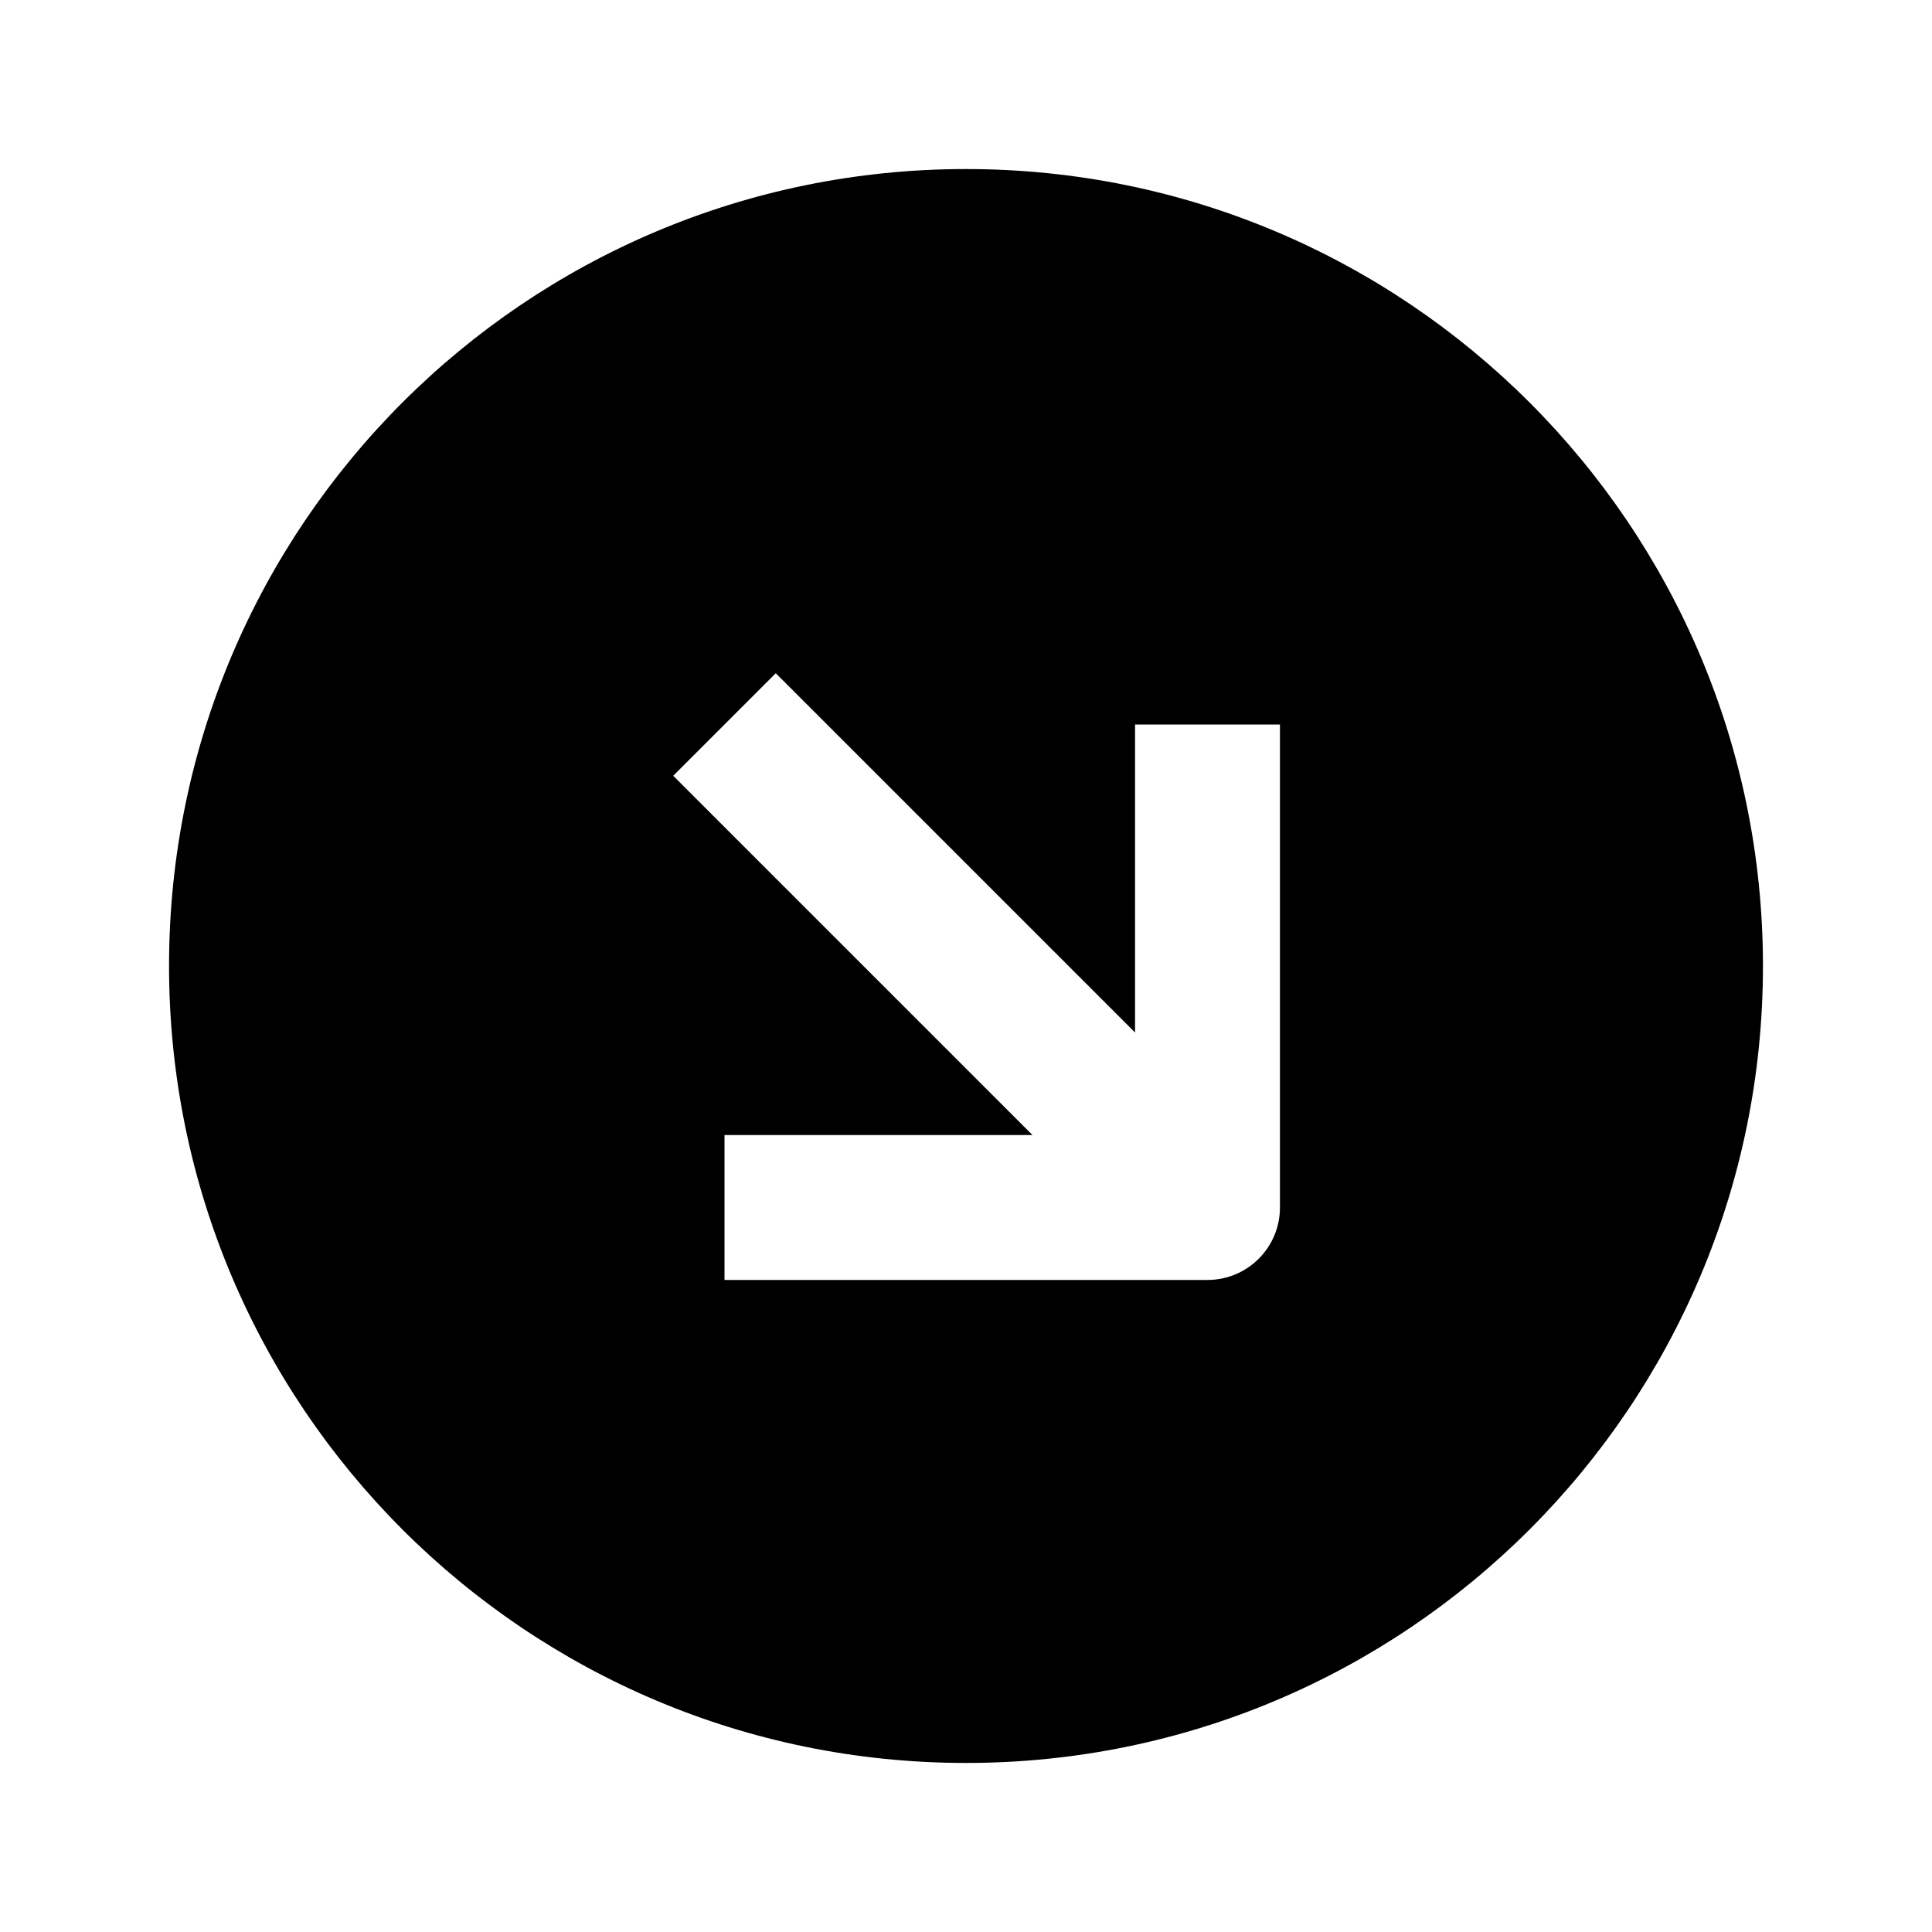
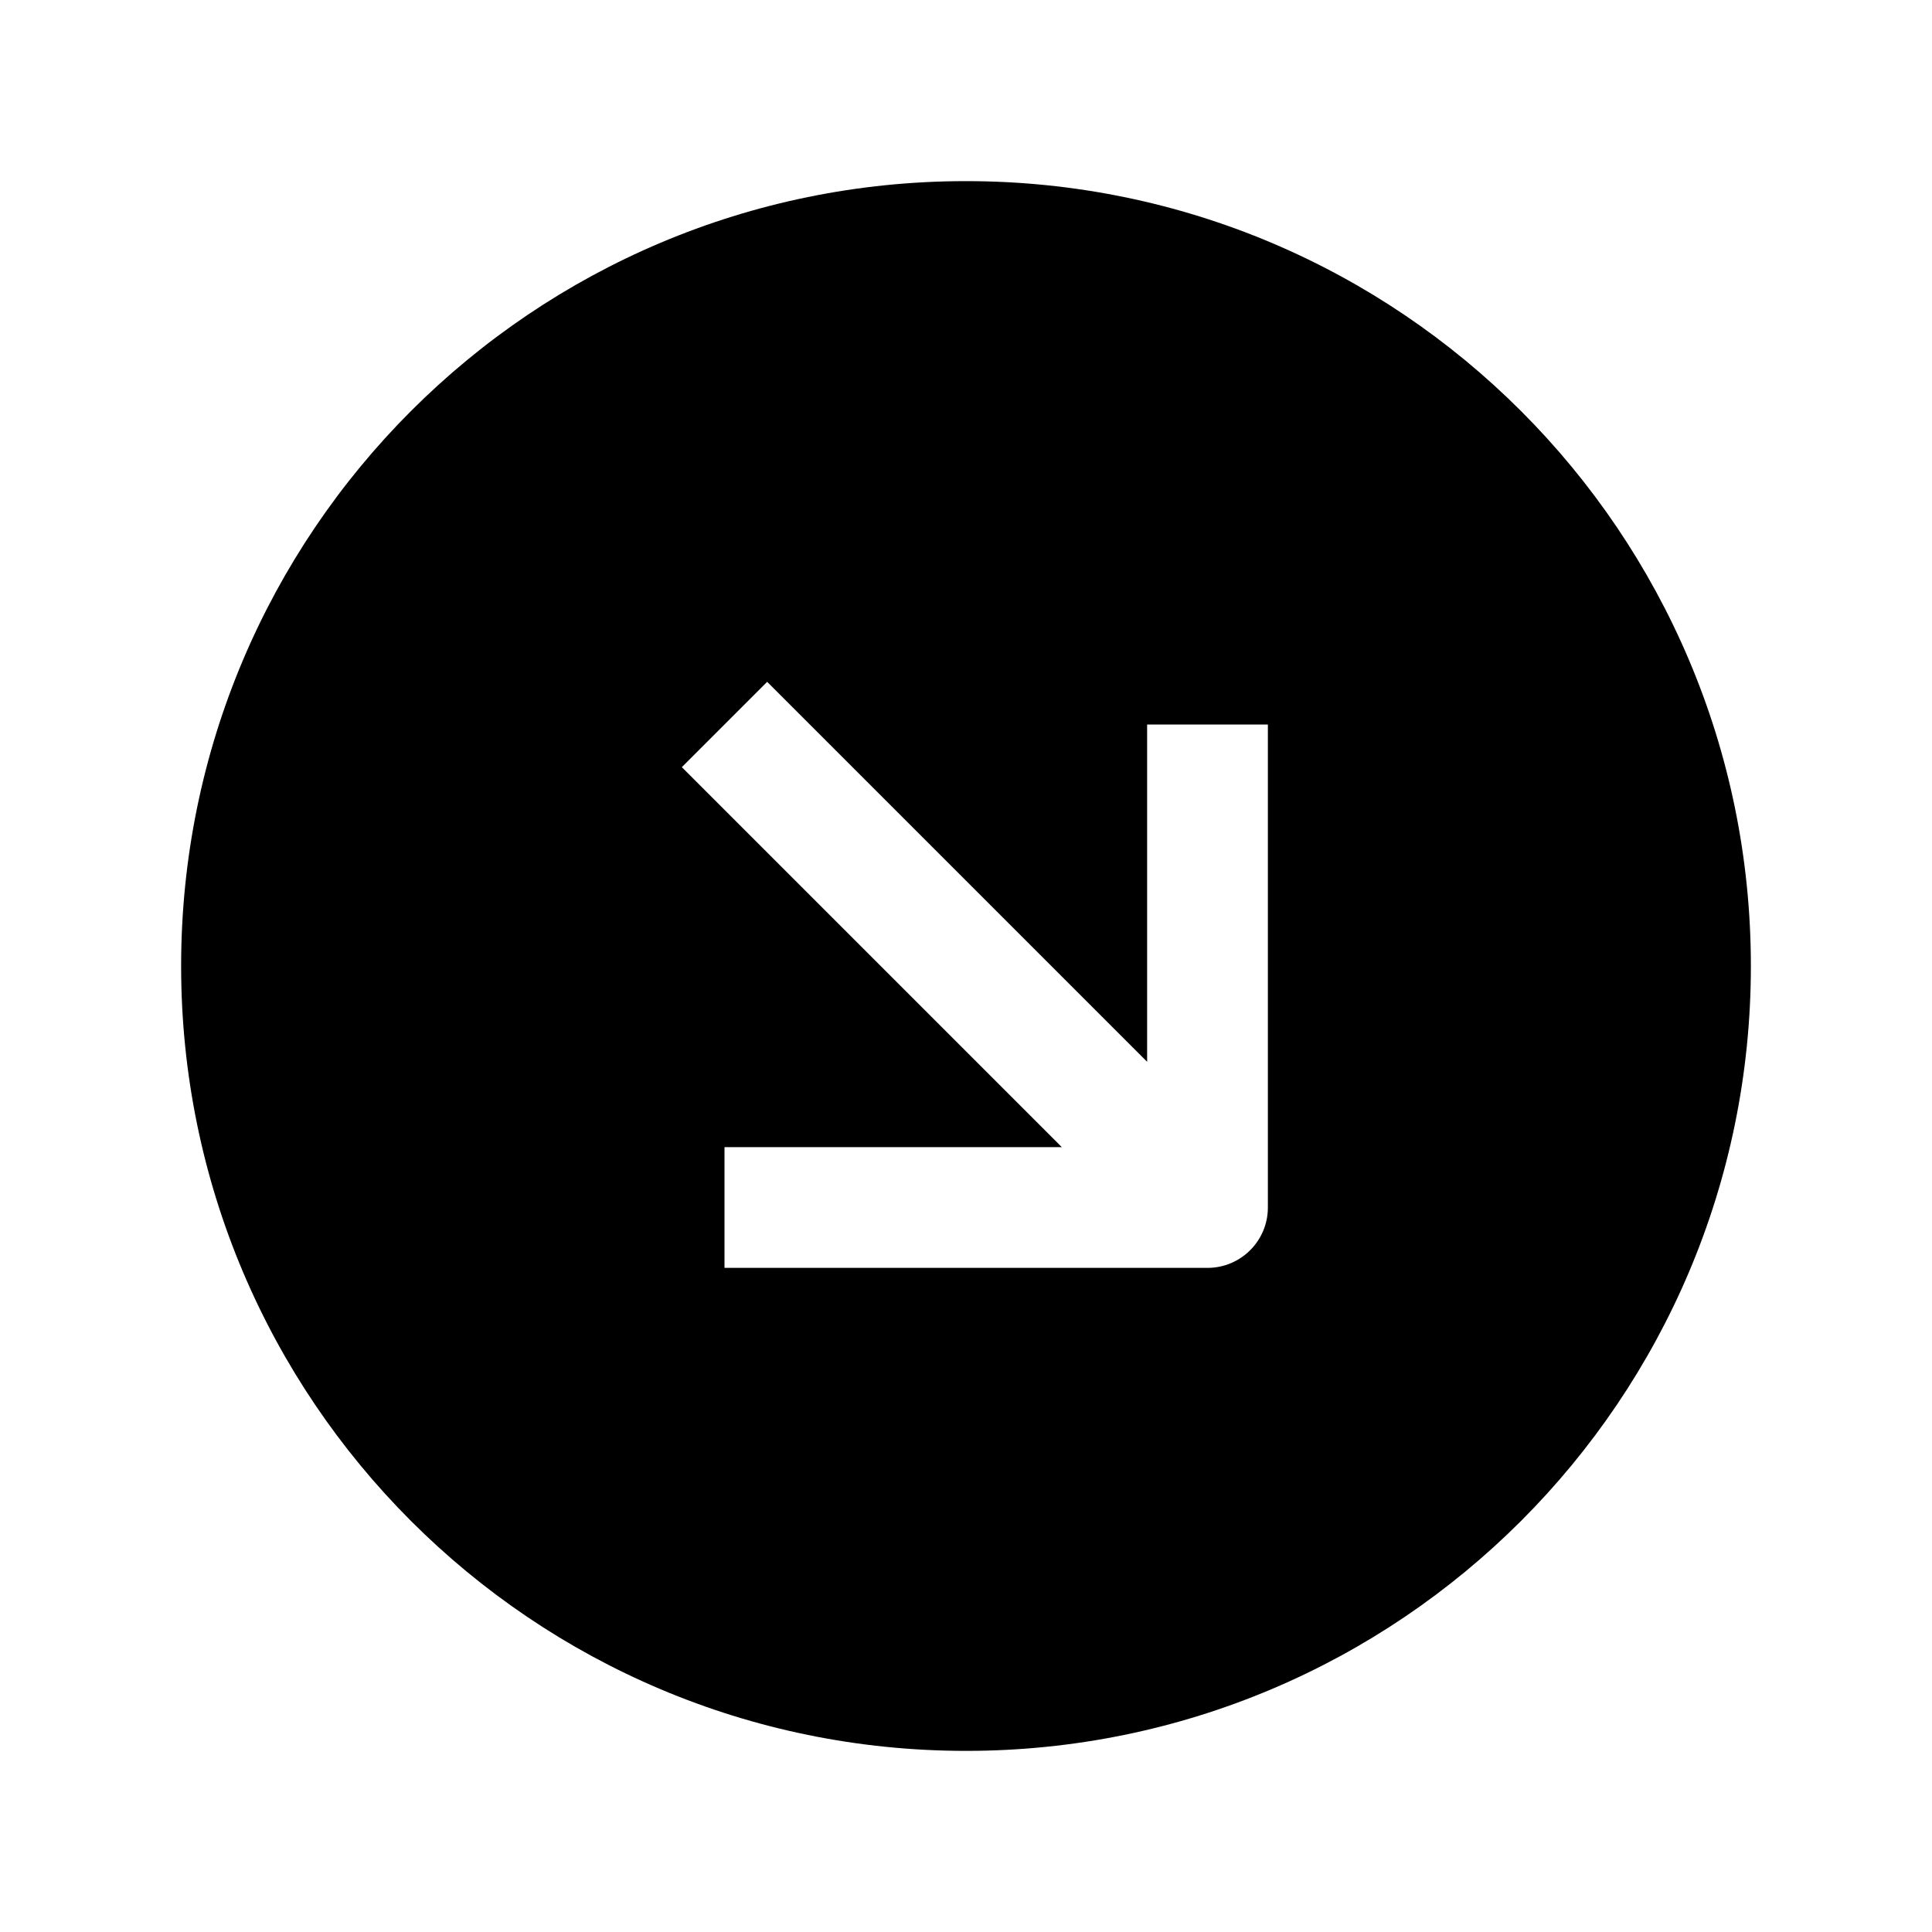
<svg xmlns="http://www.w3.org/2000/svg" width="24" height="24" viewBox="0 0 24 24" fill="none">
-   <path fill-rule="evenodd" clip-rule="evenodd" d="M12 2.1C17.468 2.1 21.9 6.532 21.9 12C21.9 17.468 17.468 21.9 12 21.9C6.532 21.9 2.1 17.468 2.1 12C2.1 6.532 6.532 2.1 12 2.1ZM8.363 9.637L12.826 14.1H9V15.9H15C15.497 15.9 15.9 15.497 15.9 15V9H14.1V12.826L9.637 8.363L8.363 9.637Z" fill="black" />
+   <path fill-rule="evenodd" clip-rule="evenodd" d="M12 2.25C17.385 2.25 21.75 6.615 21.75 12C21.75 17.385 17.385 21.75 12 21.75C6.615 21.75 2.25 17.385 2.25 12C2.25 6.615 6.615 2.25 12 2.25ZM8.47 9.53L13.19 14.25H9V15.75H15C15.414 15.75 15.75 15.414 15.75 15V9H14.25V13.19L9.53 8.47L8.47 9.53Z" fill="black" />
</svg>
